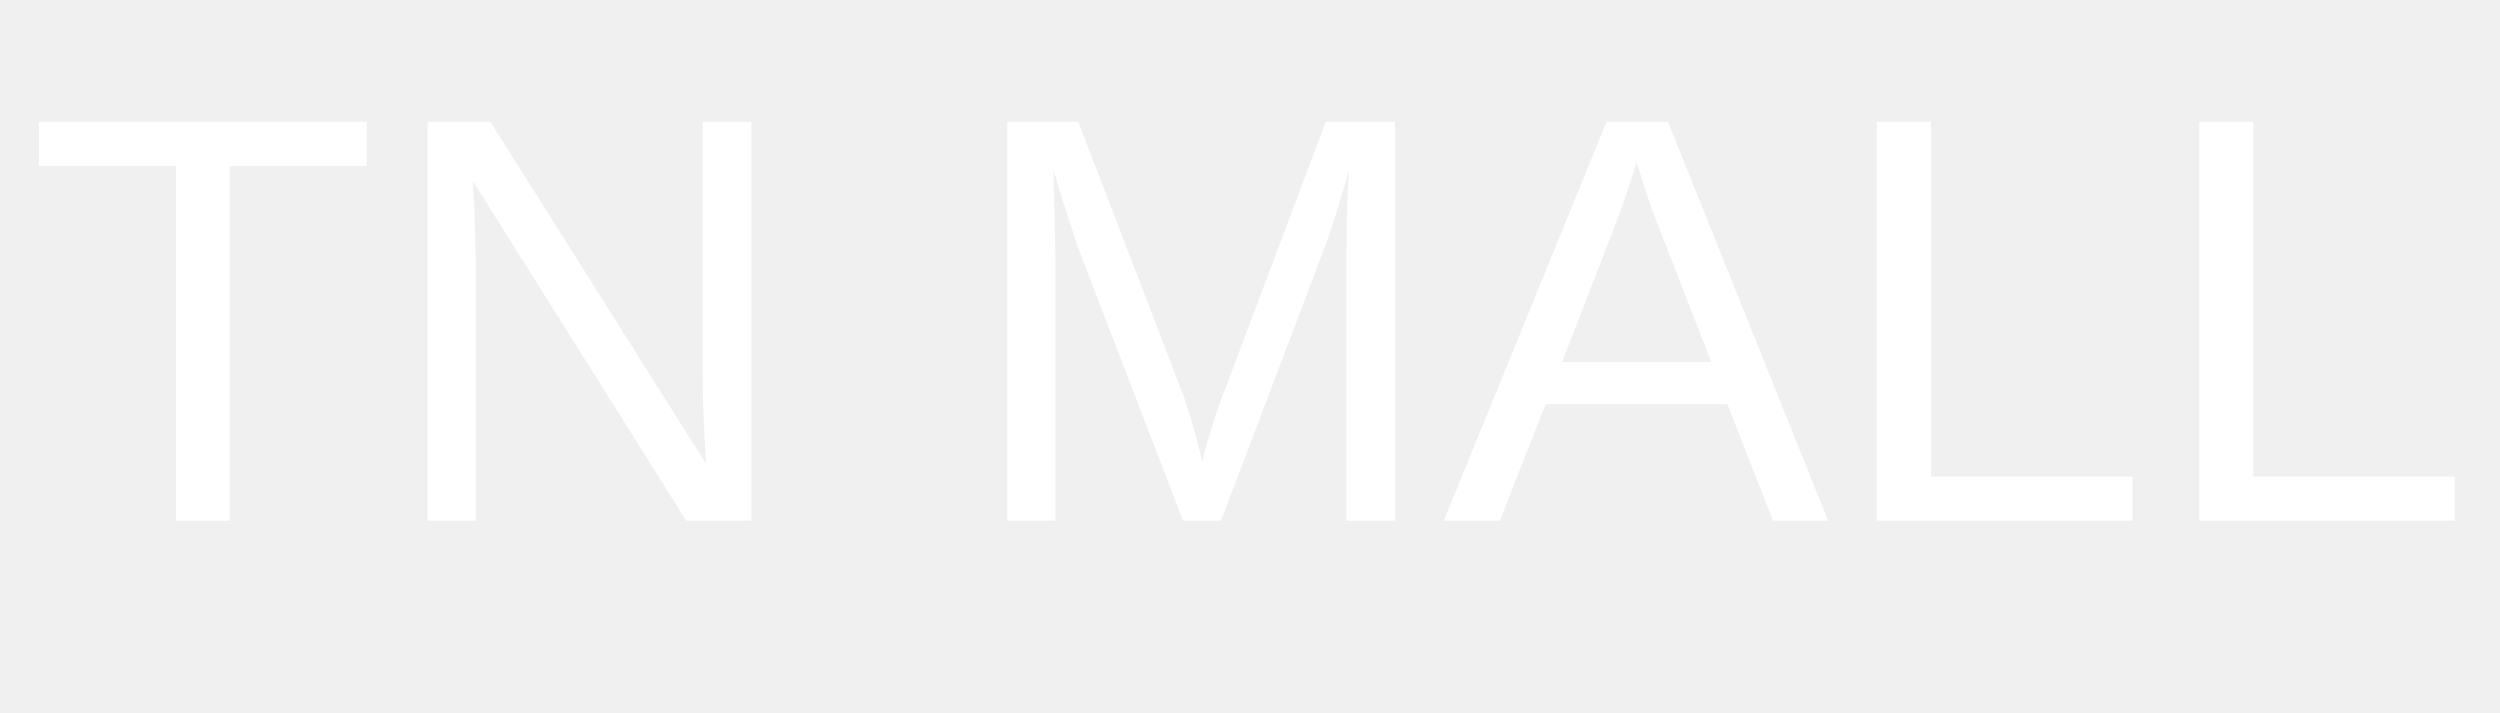
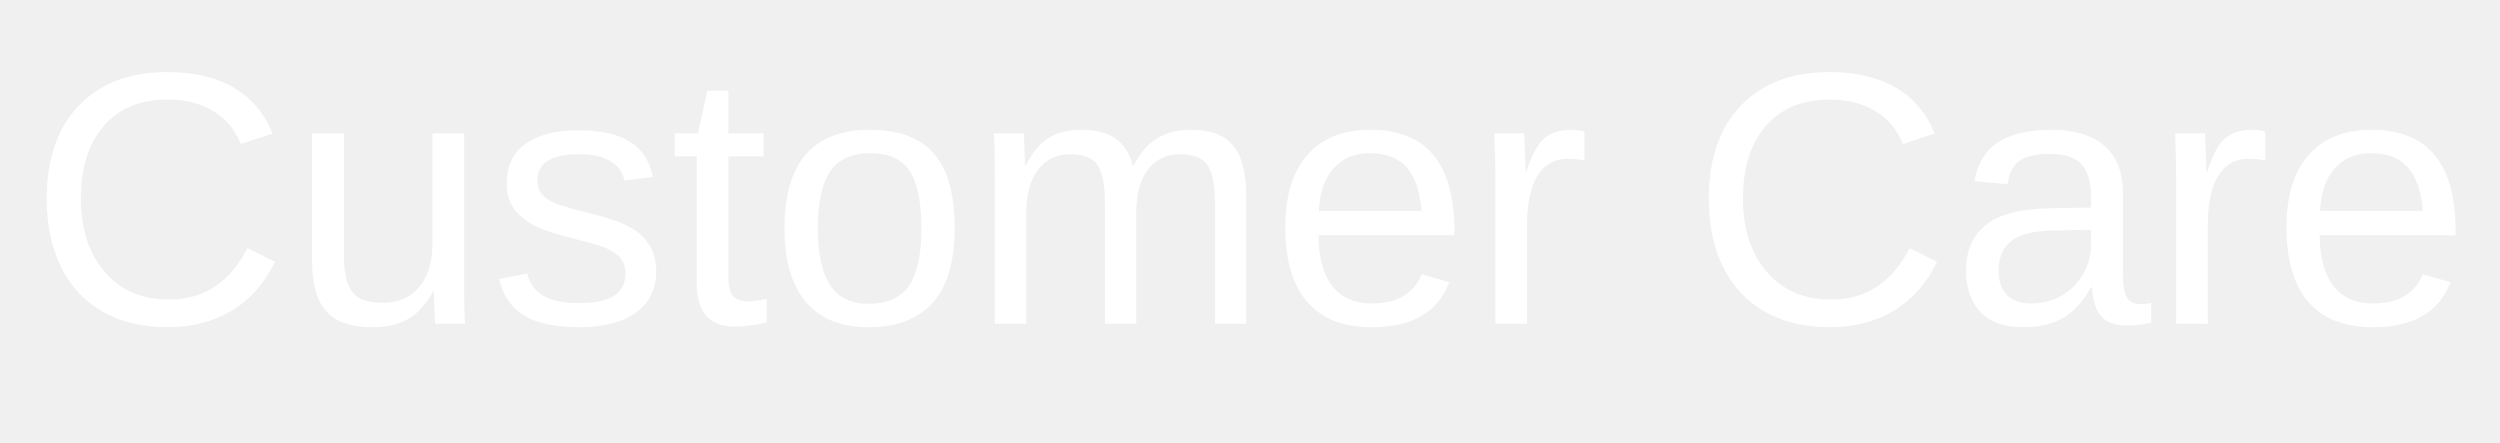
- <svg xmlns="http://www.w3.org/2000/svg" width="621" height="177">
+ <svg xmlns="http://www.w3.org/2000/svg" width="999" height="177">
  <rect width="100%" height="100%" fill="none" />
  <text x="50%" y="50%" font-family="Arial" font-size="144" fill="white" text-anchor="middle" alignment-baseline="middle" dominant-baseline="middle">
-         TN MALL
+         Customer Care
    </text>
</svg>
